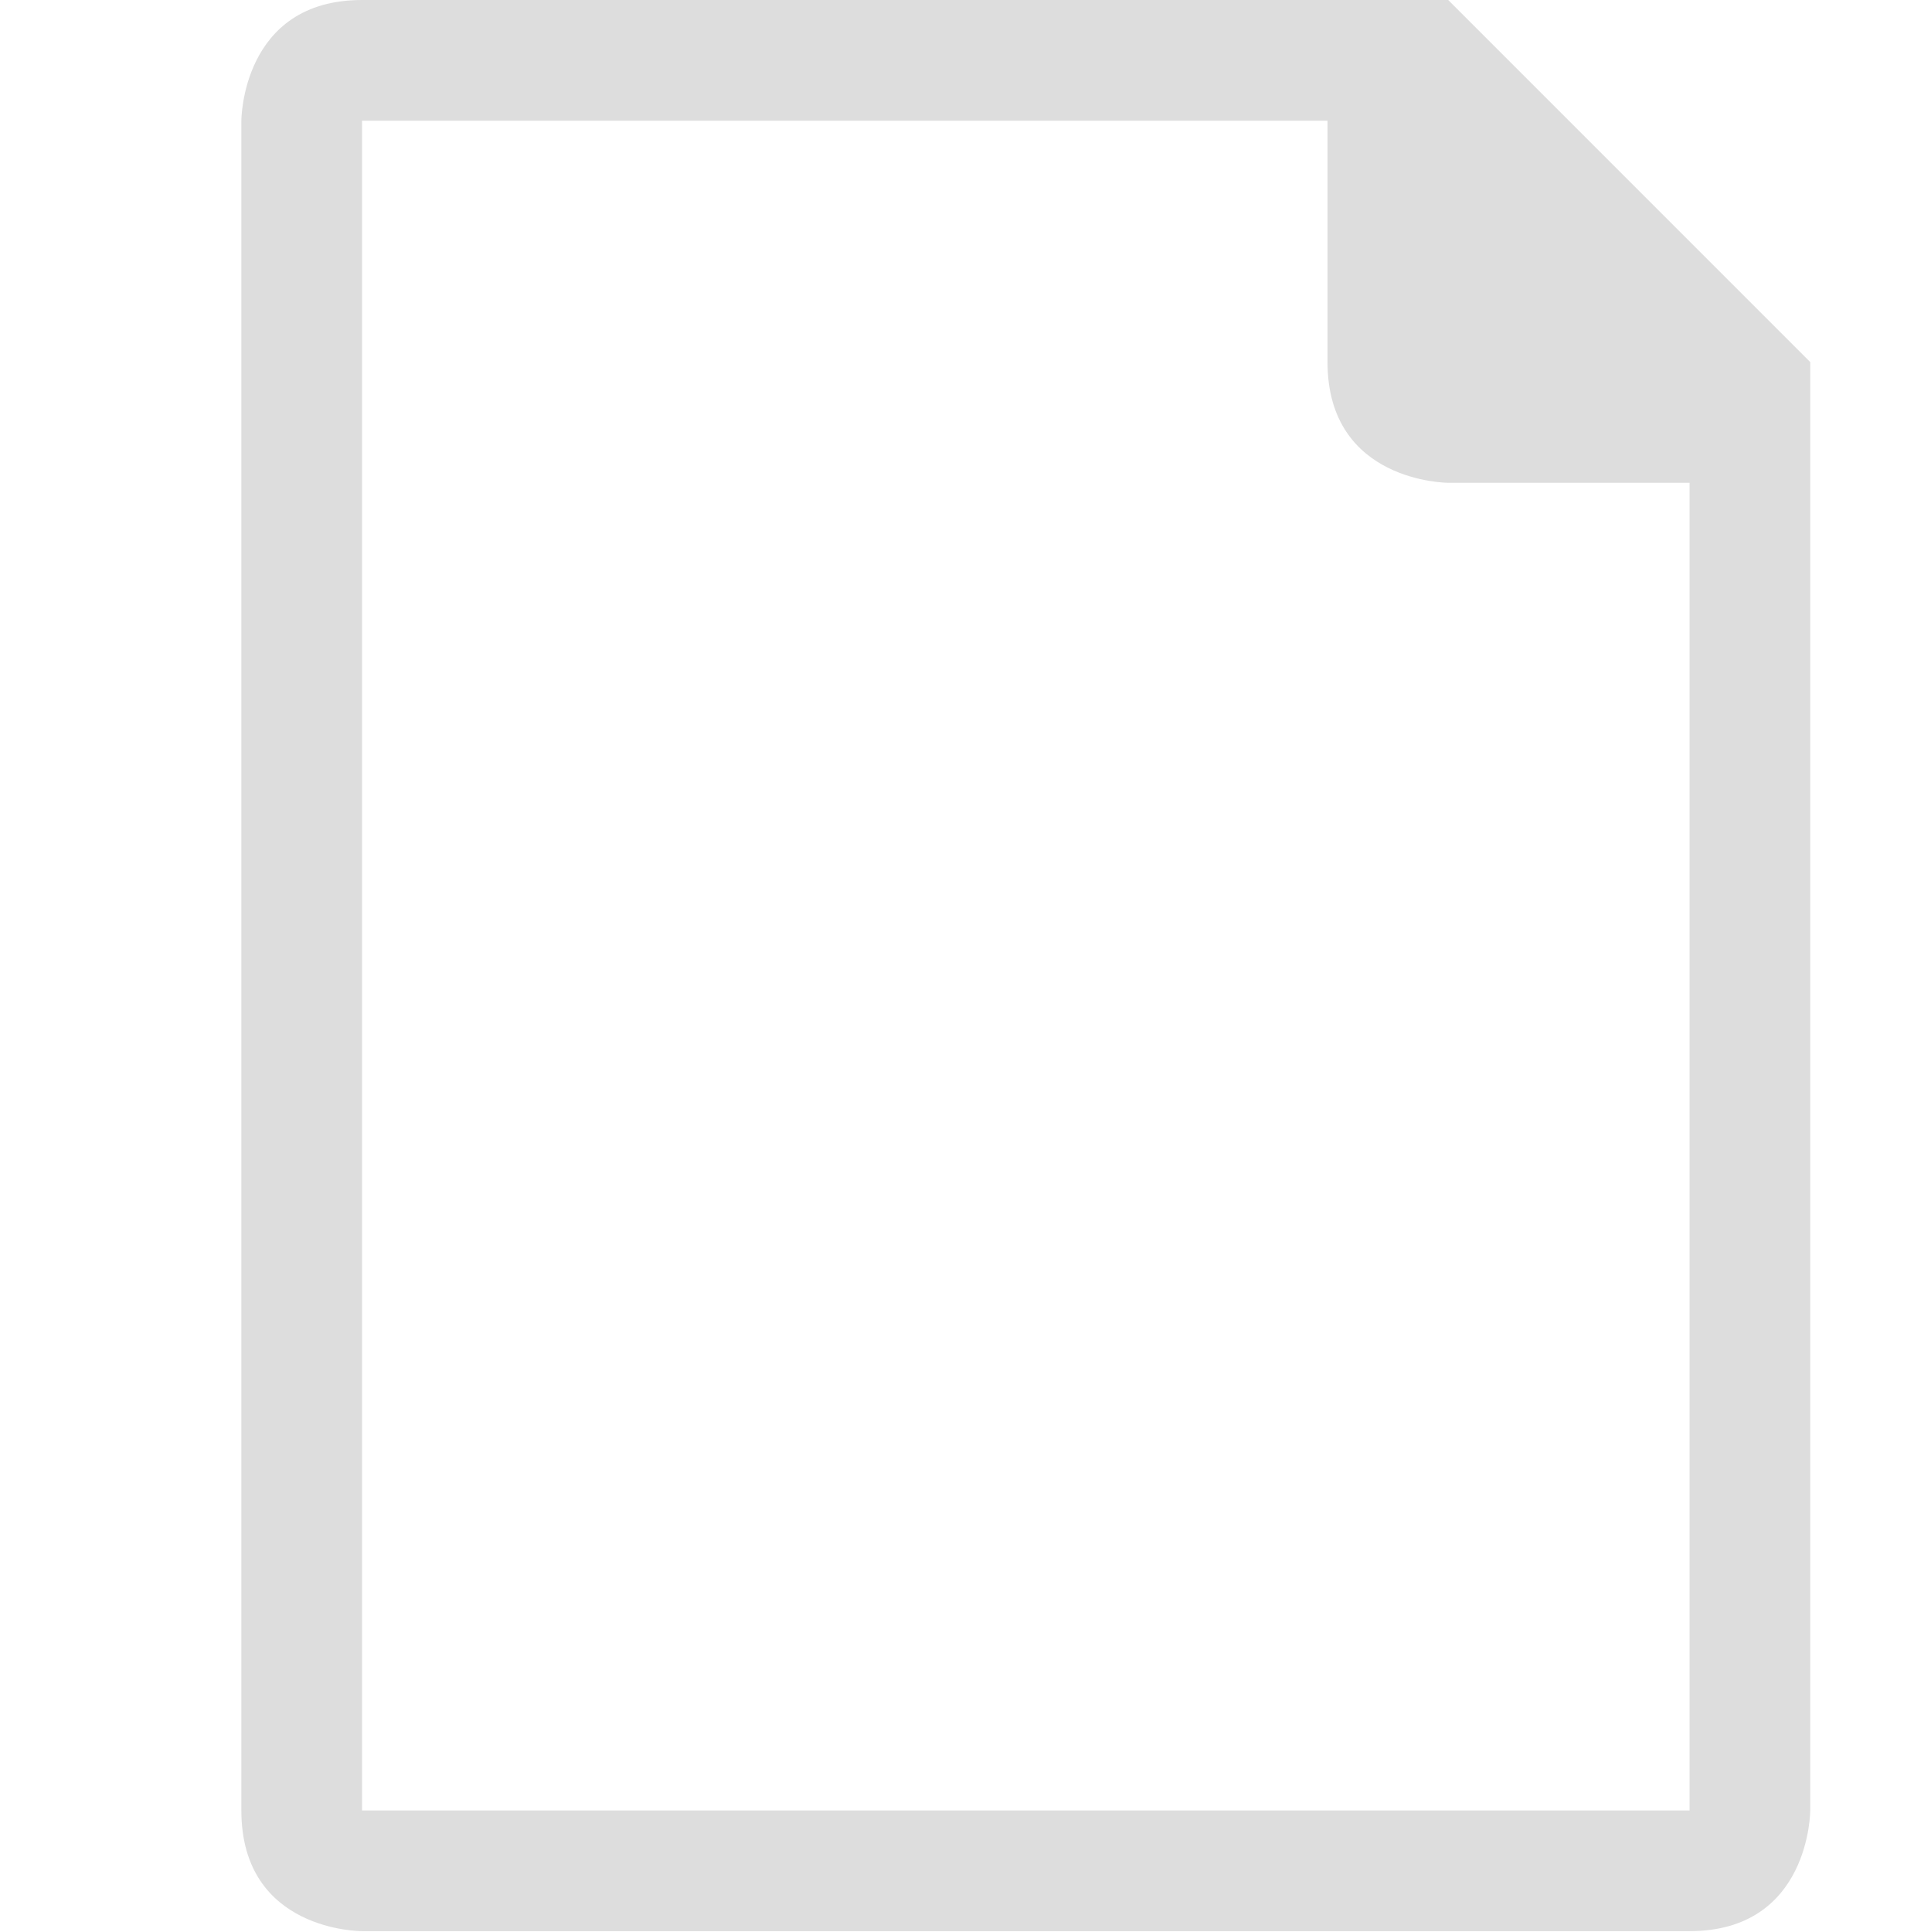
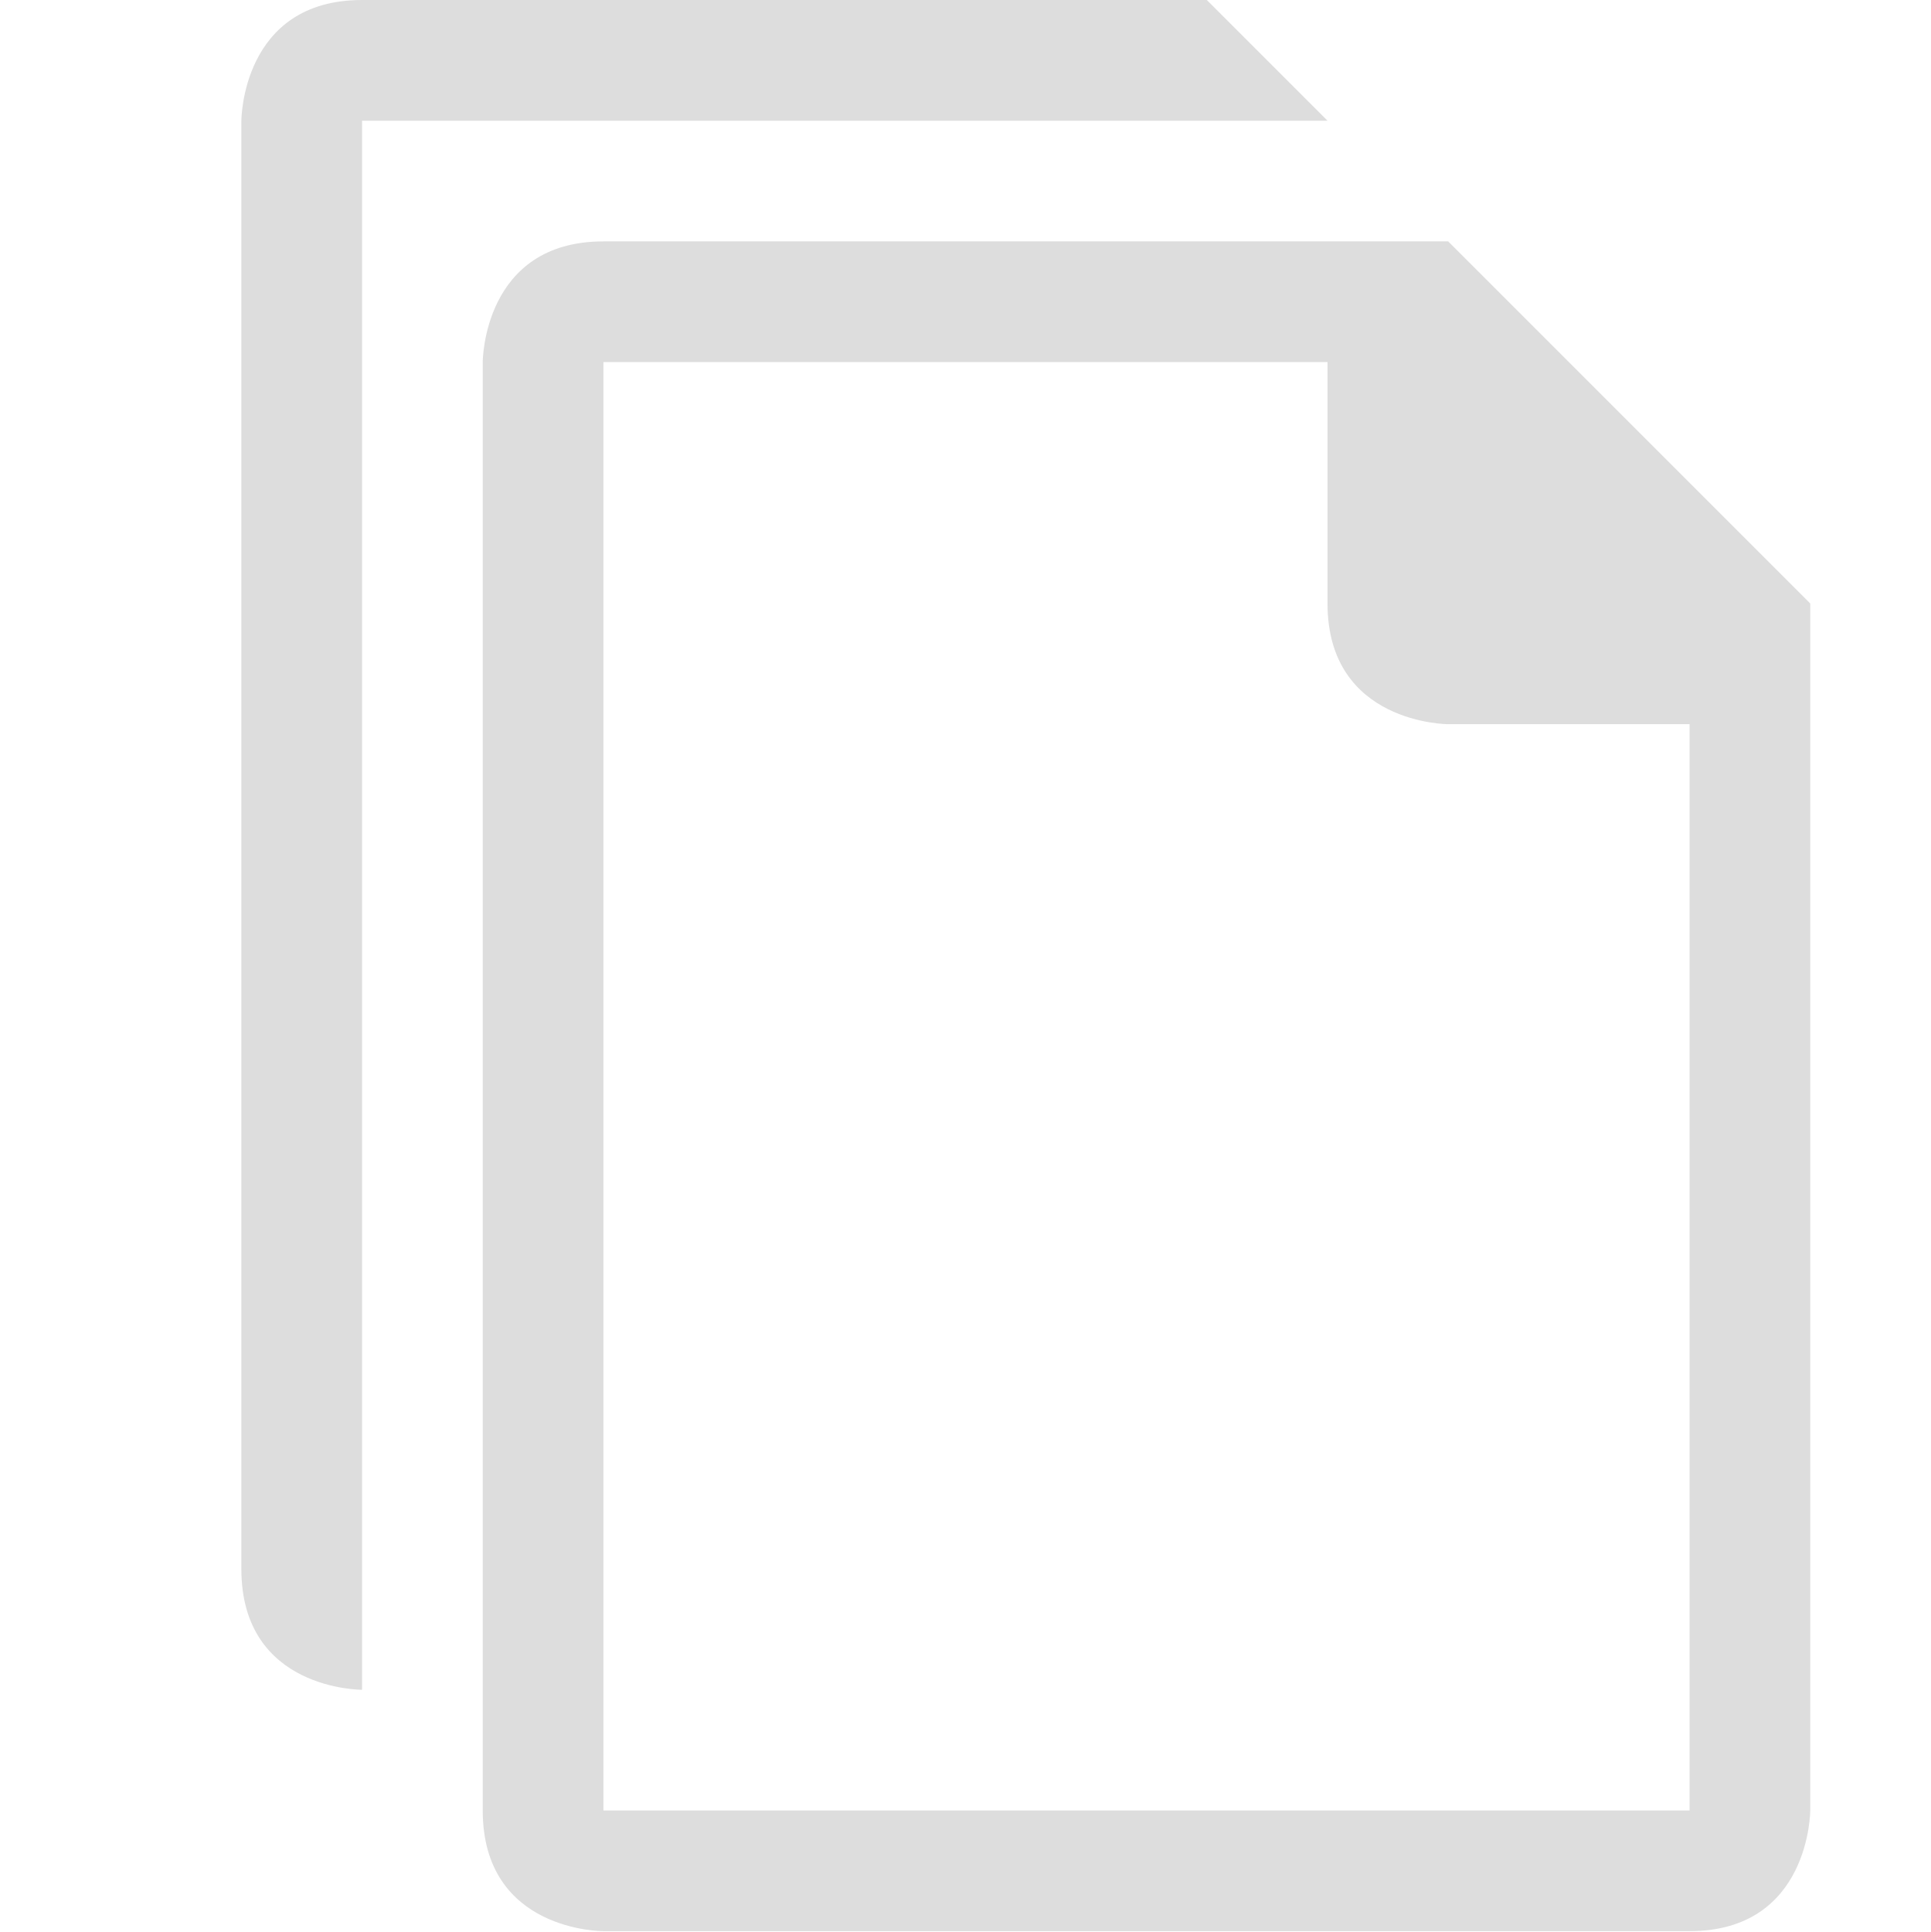
- <svg xmlns="http://www.w3.org/2000/svg" xmlns:ns1="http://www.openswatchbook.org/uri/2009/osb" xmlns:xlink="http://www.w3.org/1999/xlink" height="16.007" id="svg7384" style="enable-background:new" version="1.1" width="16">
+ <svg xmlns="http://www.w3.org/2000/svg" xmlns:ns1="http://www.openswatchbook.org/uri/2009/osb" height="16.007" id="svg7384" style="enable-background:new" version="1.1" width="16">
  <defs id="defs7386">
    <linearGradient id="linearGradient5606" ns1:paint="solid">
      <stop id="stop5608" offset="0" style="stop-color:#000000;stop-opacity:1;" />
    </linearGradient>
-     <filter color-interpolation-filters="sRGB" id="filter7554">
+     <filter id="filter7554" style="color-interpolation-filters:sRGB">
      <feBlend id="feBlend7556" in2="BackgroundImage" mode="darken" />
    </filter>
-     <linearGradient gradientTransform="matrix(0.08112299,0,0,0.07855526,540.8143,254.8467)" gradientUnits="userSpaceOnUse" xlink:href="#linearGradient3785" id="linearGradient3189" x1="365.512" x2="365.978" y1="408.397" y2="520.171" />
-     <linearGradient id="linearGradient3785">
-       <stop id="stop3787" offset="0" style="stop-color:#384880;stop-opacity:1;" />
-       <stop id="stop3789" offset="1" style="stop-color:#000000;stop-opacity:1;" />
-     </linearGradient>
  </defs>
  <g id="layer9" style="display:inline" transform="translate(-741.0002,373)" />
  <g id="layer10" style="display:inline;filter:url(#filter7554)" transform="translate(-741.0002,373)" />
  <g id="layer1" style="display:inline" transform="translate(-500,-244)">
-     <path d="M 502,245 502,259 c -2e-5,1.007 1,1 1,1 l 11,0 c 1,0 1,-1 1,-1 L 515,248 l 0,-1 -3,-3 -1,0 -8,0 c -1,0 -1,1 -1,1 z m 1,0 8,0 0,2 c 0,1 1,1 1,1 L 514,248 514,259 503,259 z" id="path16783-8" style="fill:#dddddd;fill-opacity:1;stroke:none" />
+     <path d="M 504,247 504,259 c -2e-5,1.007 1,1 1,1 l 9,0 c 1,0 1,-1 1,-1 L 515,250 l 0,-1 -3,-3 -1,0 -6,0 c -1,0 -1,1 -1,1 z m 1,0 6,0 0,2 c 0,1 1,1 1,1 l 2,0 2.1e-4,9 L 505,259 Z" id="path16783-8" style="fill:#dddddd;fill-opacity:1;stroke:none" />
+     <path d="m 503,244 c -1,0 -1,1 -1,1 l 0,12 c -4e-5,1.007 1,1 1,1 l 0,-1 0,-12 6,0 2,0 -1,-1 -1,0 -6,0 z" id="path6250" style="fill:#dddddd;fill-opacity:1;stroke:none" />
  </g>
  <g id="layer14" style="display:inline" transform="translate(-741.0002,373)" />
  <g id="layer15" style="display:inline" transform="translate(-741.0002,373)" />
  <g id="g71291" style="display:inline" transform="translate(-741.0002,373)" />
  <g id="layer2" style="display:inline" transform="translate(-500,-94)" />
  <g id="g6058" style="display:inline" transform="translate(-500,-94)" />
  <g id="layer12" style="display:inline" transform="translate(-741.0002,373)" />
</svg>
